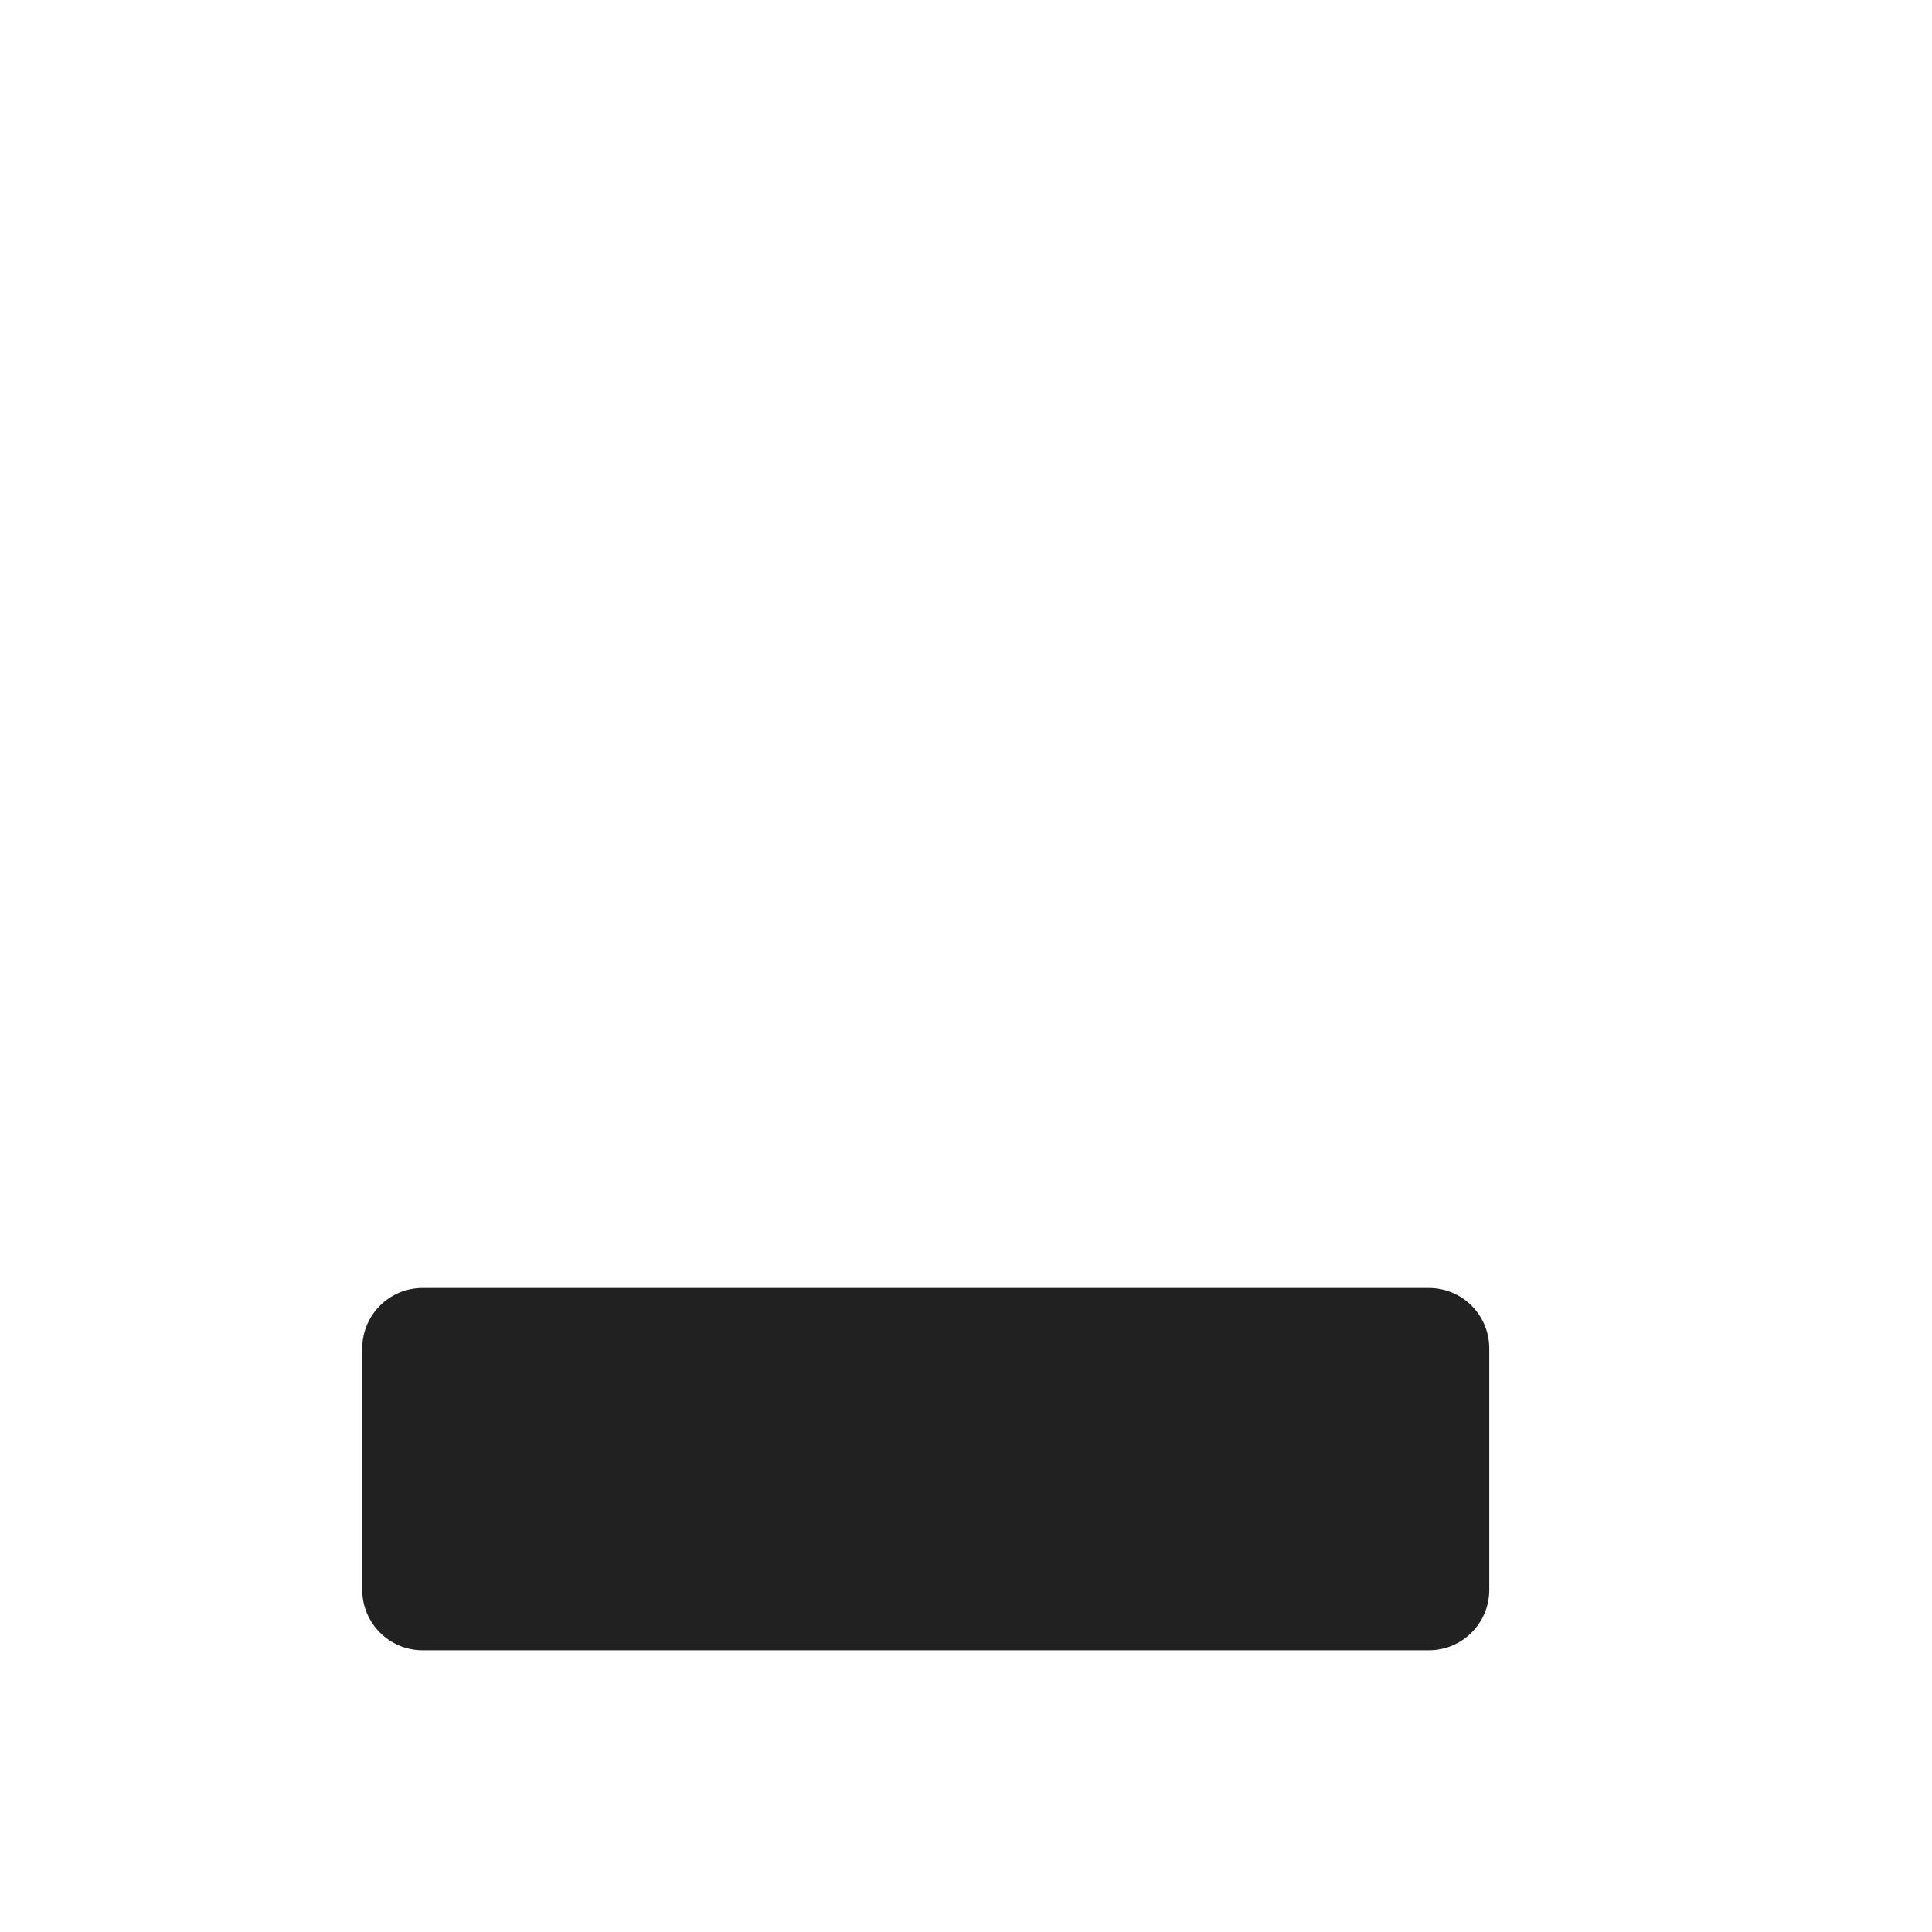
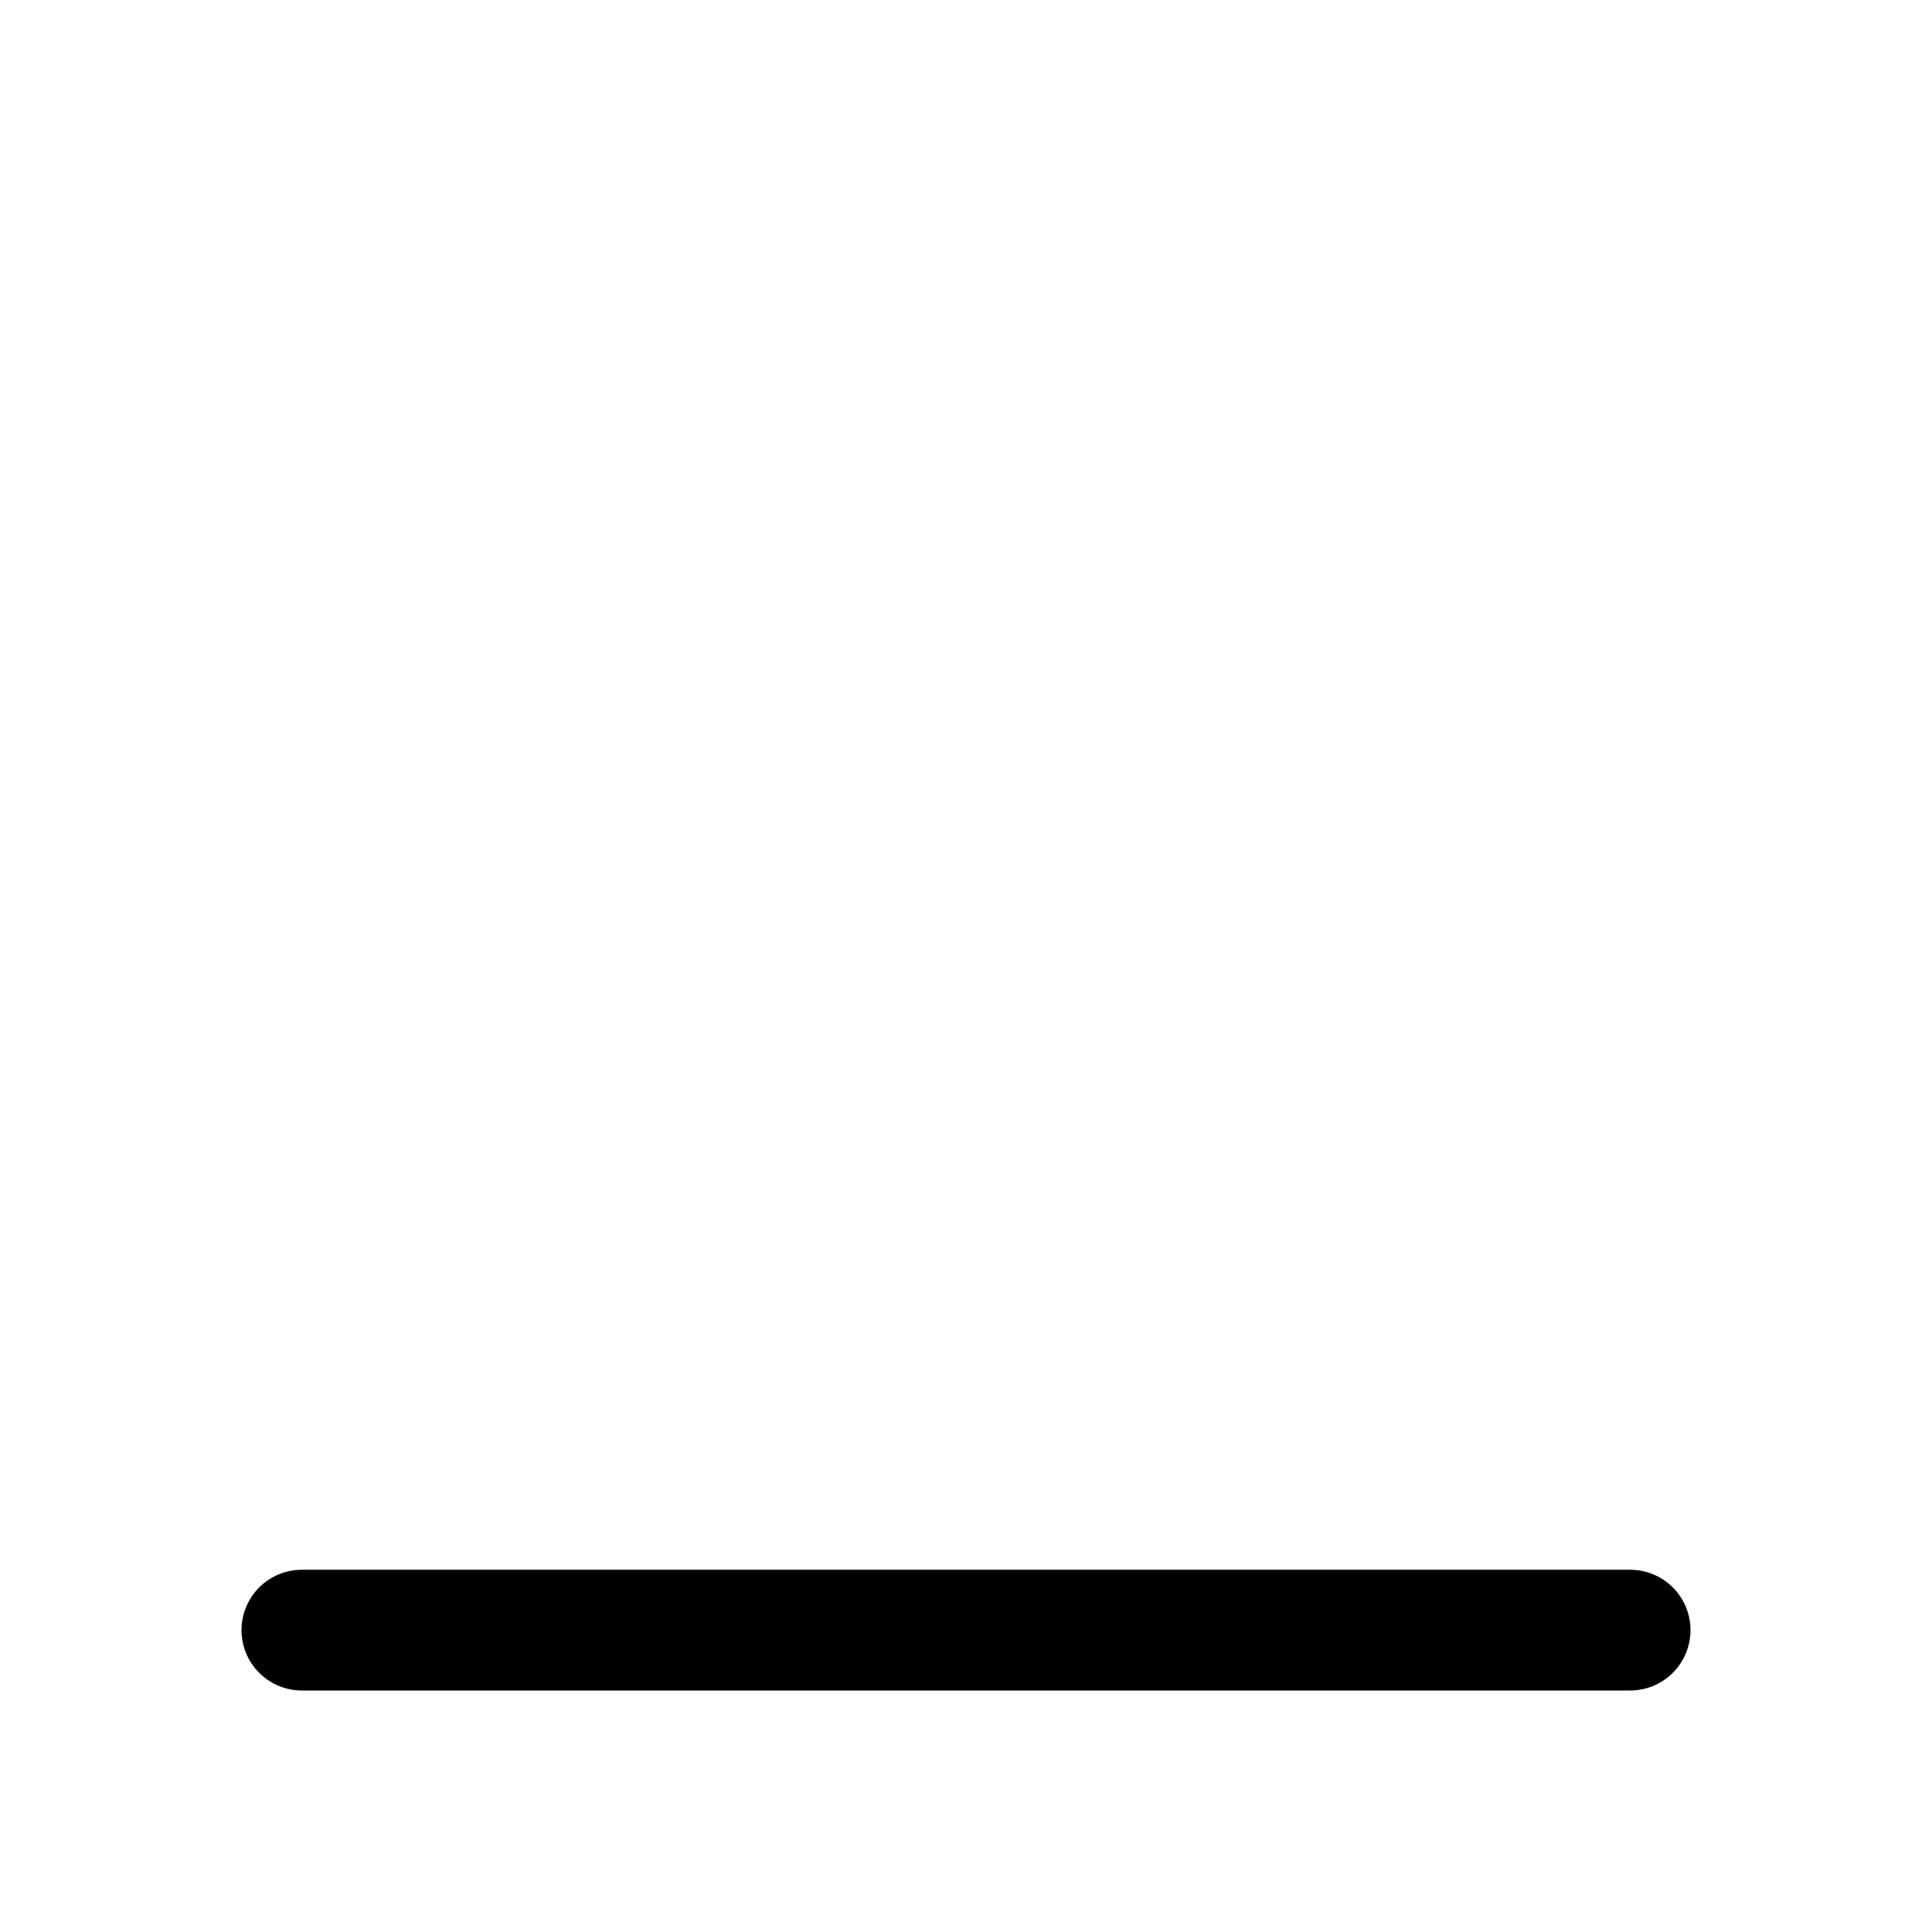
- <svg xmlns="http://www.w3.org/2000/svg" width="24" height="24" fill="none" viewBox="0 0 24 24">
-   <path d="M4.5 16.75a.75.75 0 0 1 .75-.75h12.5a.75.75 0 0 1 .75.75v3a.75.75 0 0 1-.75.75H5.25a.75.75 0 0 1-.75-.75v-3Z" fill="#212121" />
+ <svg xmlns="http://www.w3.org/2000/svg" viewBox="0 0 256 256">
+   <rect width="256" height="256" fill="none" />
+   <line x1="40" y1="216" x2="216" y2="216" fill="none" stroke="currentColor" stroke-linecap="round" stroke-linejoin="round" stroke-width="16" />
</svg>
